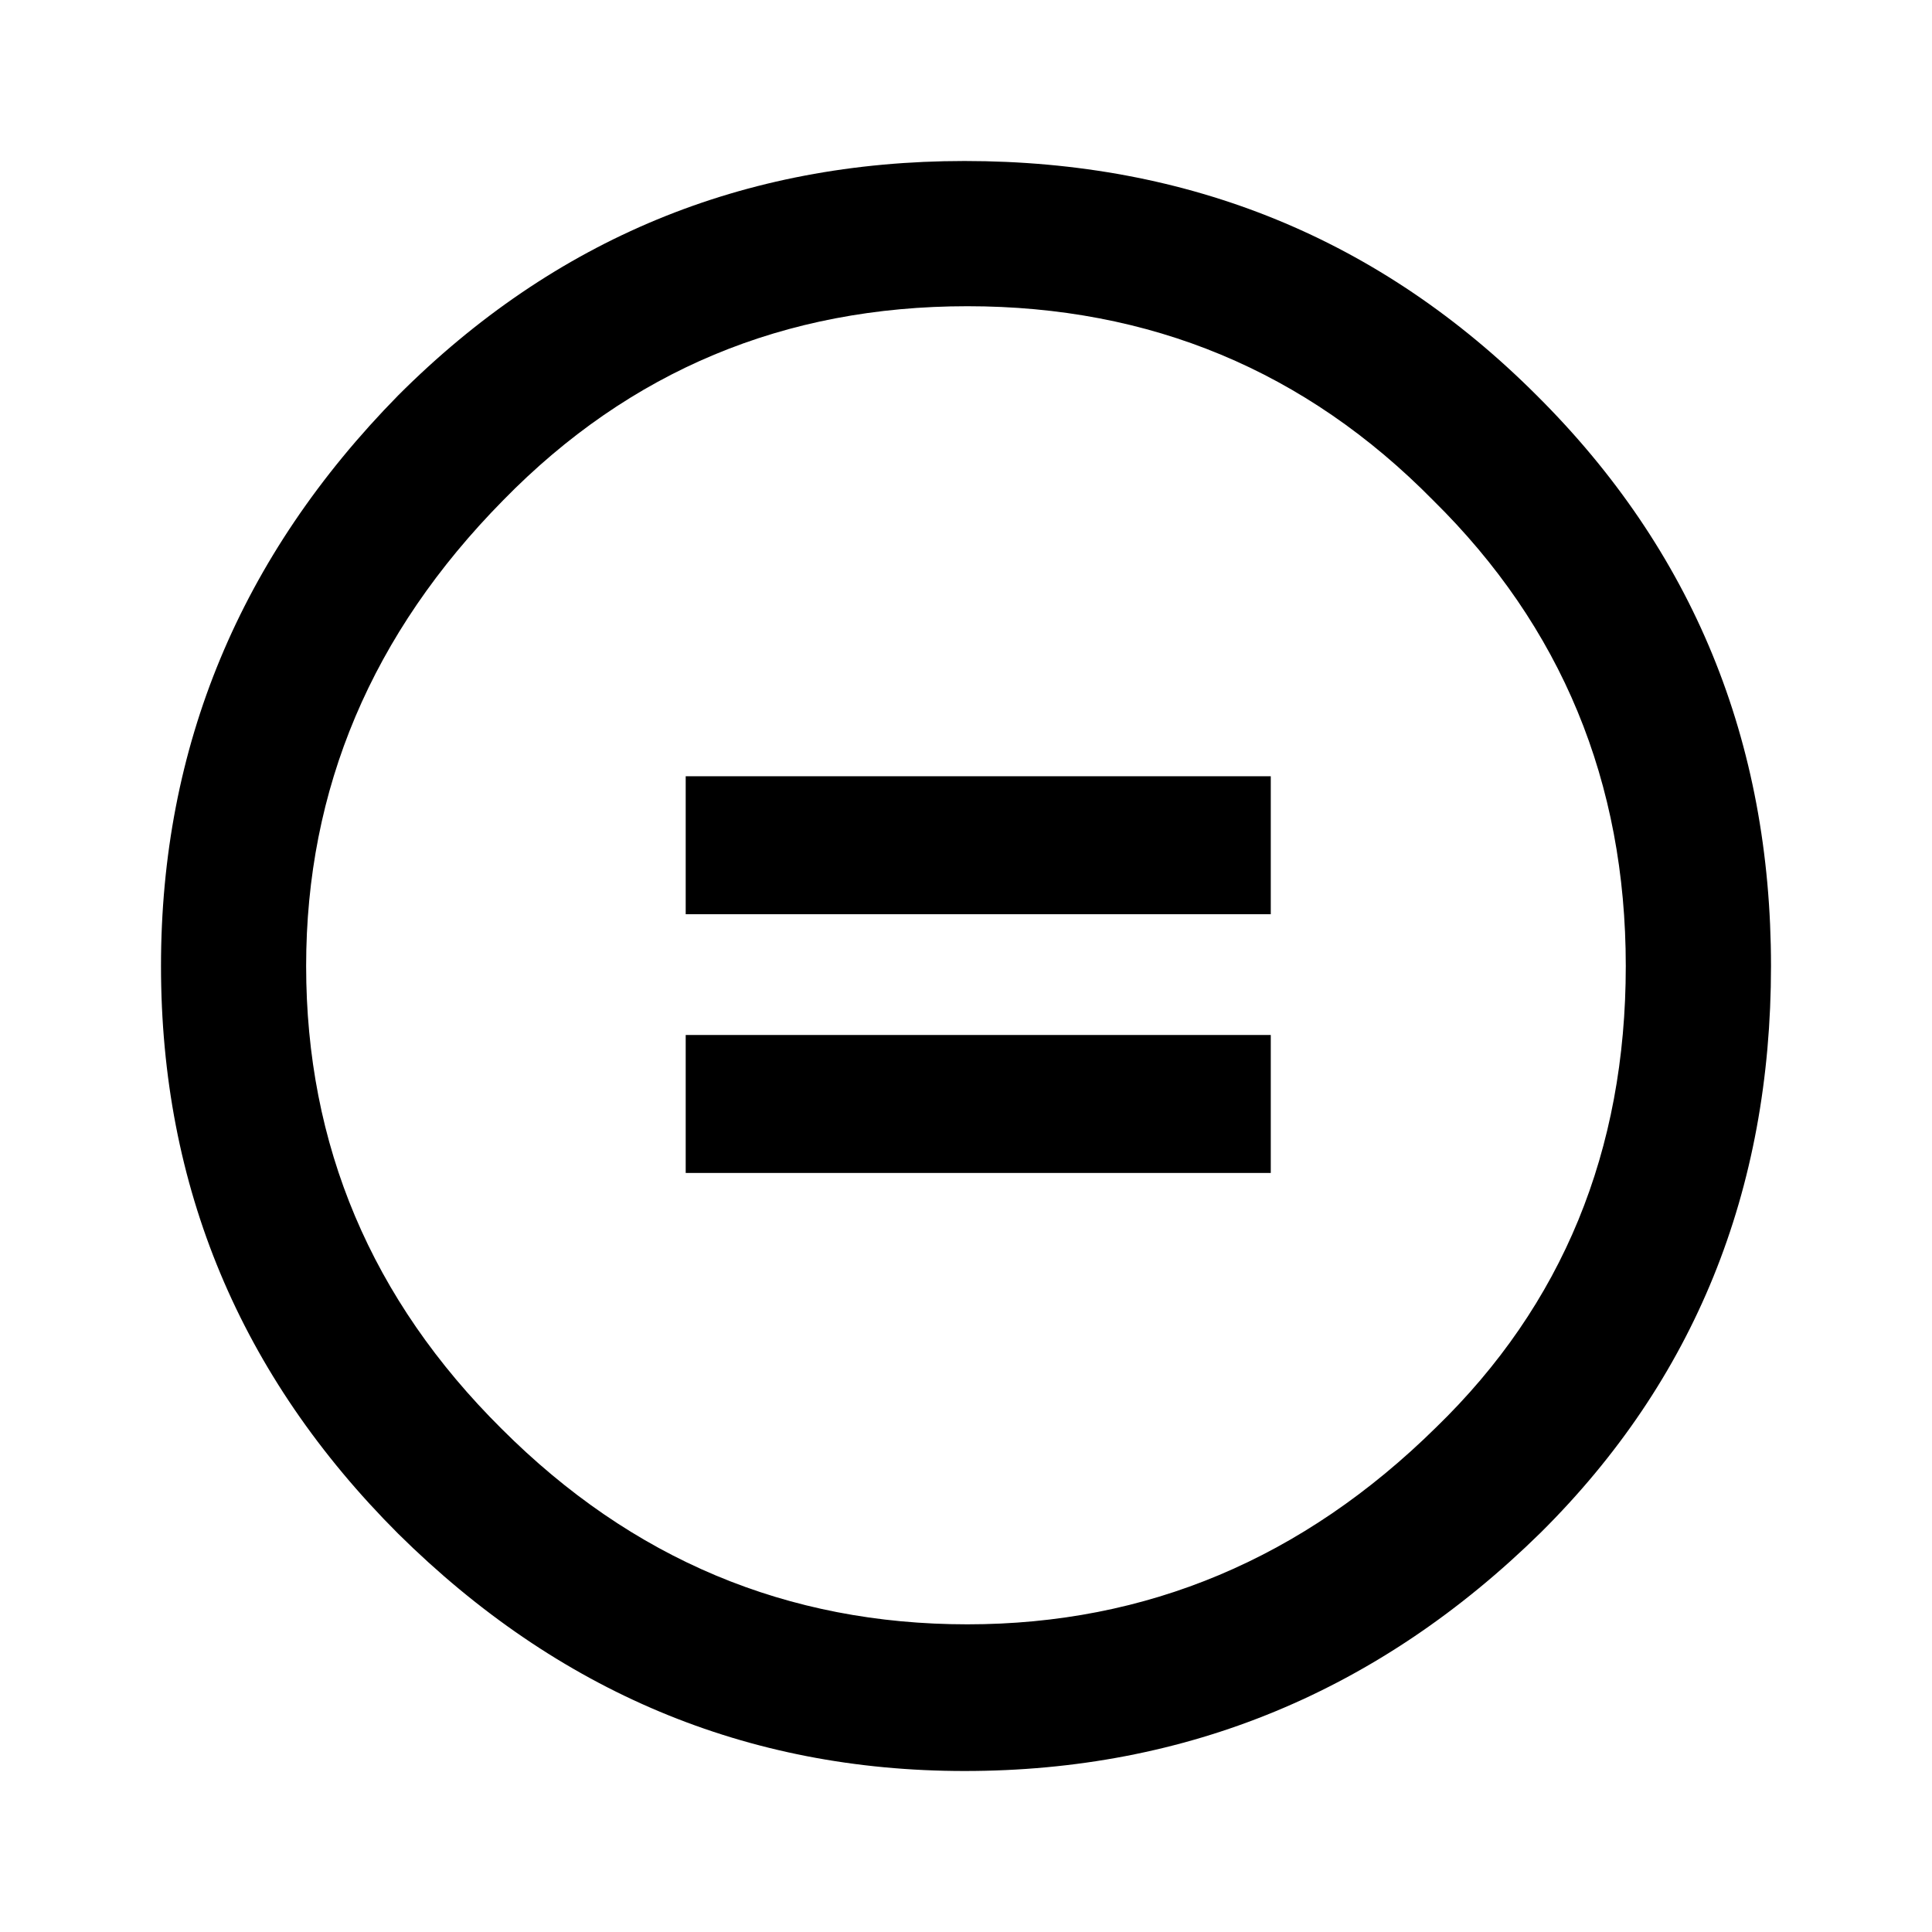
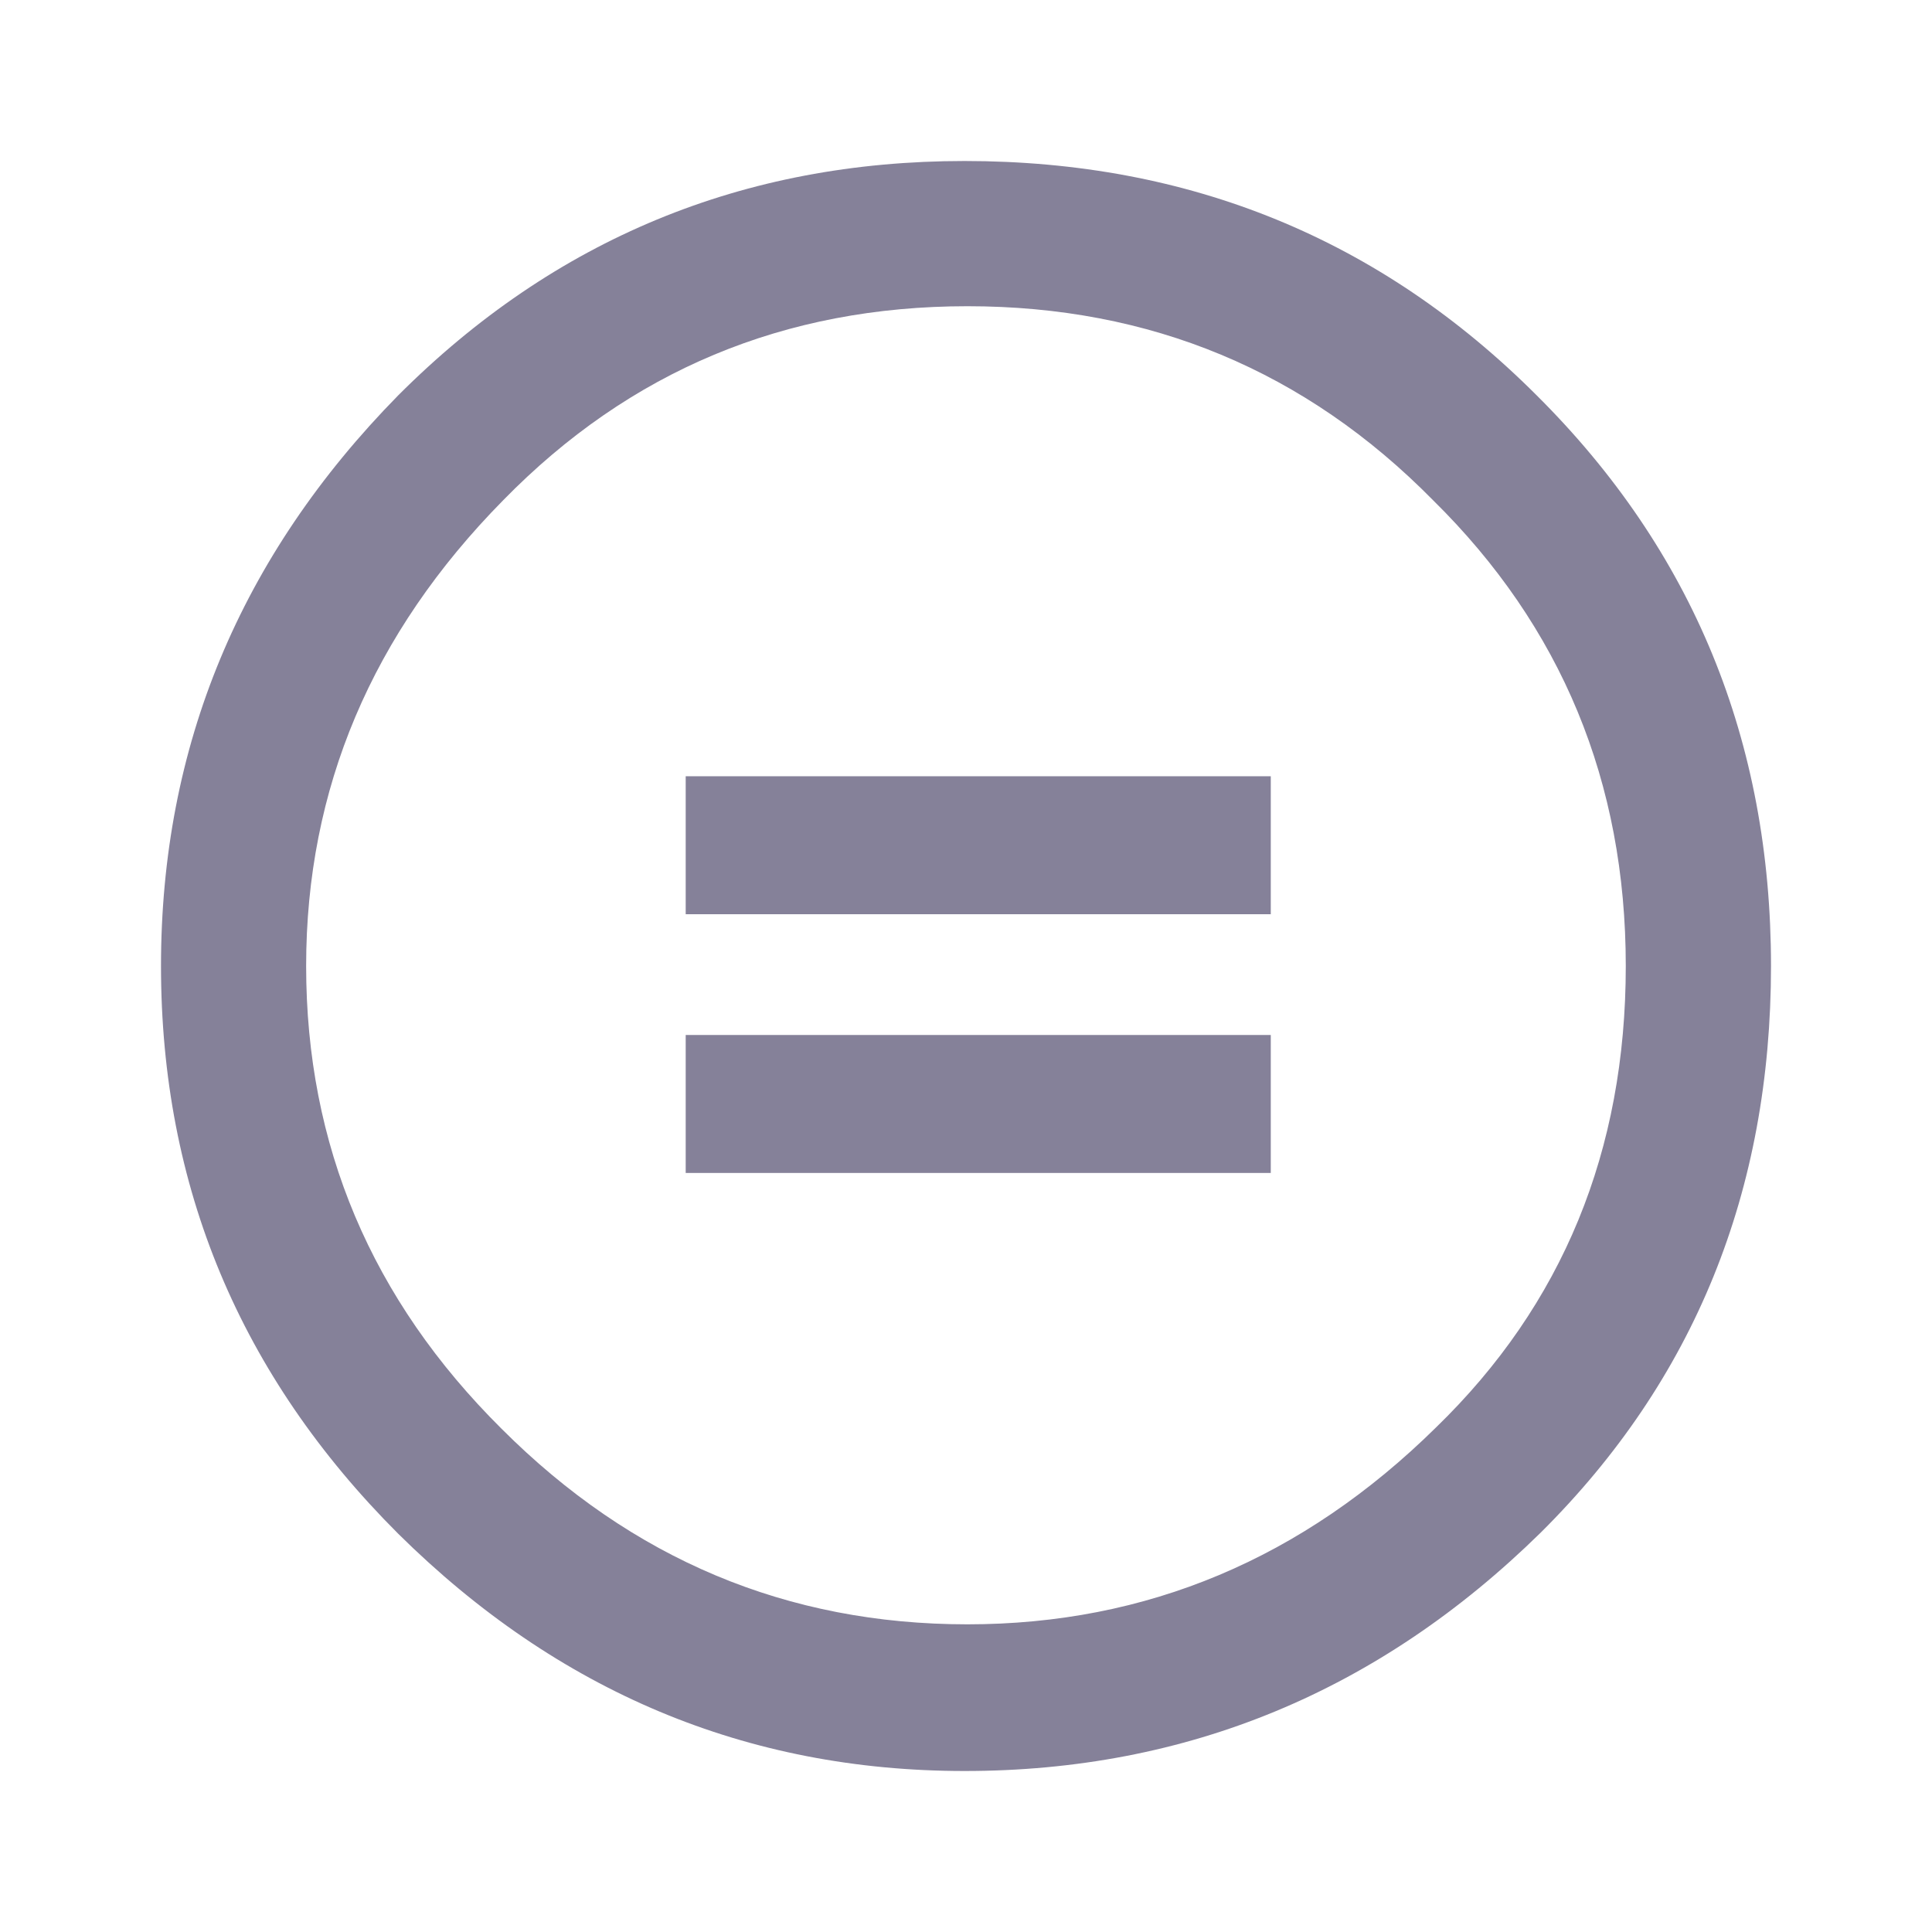
<svg xmlns="http://www.w3.org/2000/svg" width="24" height="24" viewBox="0 0 24 24" fill="none">
-   <path d="M11.982 2C14.779 2 17.148 2.97 19.089 4.911C21.029 6.84 22 9.203 22 12C22 14.798 21.047 17.143 19.142 19.036C17.131 21.012 14.743 22 11.982 22C9.279 22 6.934 21.018 4.947 19.053C2.982 17.089 2 14.739 2 12C2 9.274 2.982 6.911 4.947 4.911C6.887 2.97 9.232 2 11.982 2ZM12.018 3.804C9.744 3.804 7.822 4.607 6.25 6.215C4.619 7.87 3.803 9.798 3.803 12C3.803 14.227 4.613 16.143 6.232 17.75C7.851 19.369 9.779 20.178 12.017 20.178C14.243 20.178 16.184 19.363 17.839 17.732C19.41 16.208 20.196 14.298 20.196 12C20.196 9.715 19.398 7.786 17.803 6.215C16.22 4.607 14.291 3.804 12.018 3.804ZM15.786 9.643V11.357H8.518V9.643H15.786ZM15.786 12.857V14.571H8.518V12.857H15.786Z" fill="#000" />
+   <path d="M11.982 2C14.779 2 17.148 2.97 19.089 4.911C21.029 6.84 22 9.203 22 12C22 14.798 21.047 17.143 19.142 19.036C17.131 21.012 14.743 22 11.982 22C9.279 22 6.934 21.018 4.947 19.053C2.982 17.089 2 14.739 2 12C2 9.274 2.982 6.911 4.947 4.911C6.887 2.97 9.232 2 11.982 2ZM12.018 3.804C9.744 3.804 7.822 4.607 6.25 6.215C4.619 7.87 3.803 9.798 3.803 12C3.803 14.227 4.613 16.143 6.232 17.75C7.851 19.369 9.779 20.178 12.017 20.178C14.243 20.178 16.184 19.363 17.839 17.732C19.41 16.208 20.196 14.298 20.196 12C20.196 9.715 19.398 7.786 17.803 6.215C16.22 4.607 14.291 3.804 12.018 3.804ZM15.786 9.643V11.357H8.518V9.643H15.786ZM15.786 12.857V14.571H8.518V12.857H15.786Z" fill="#858199" />
</svg>
